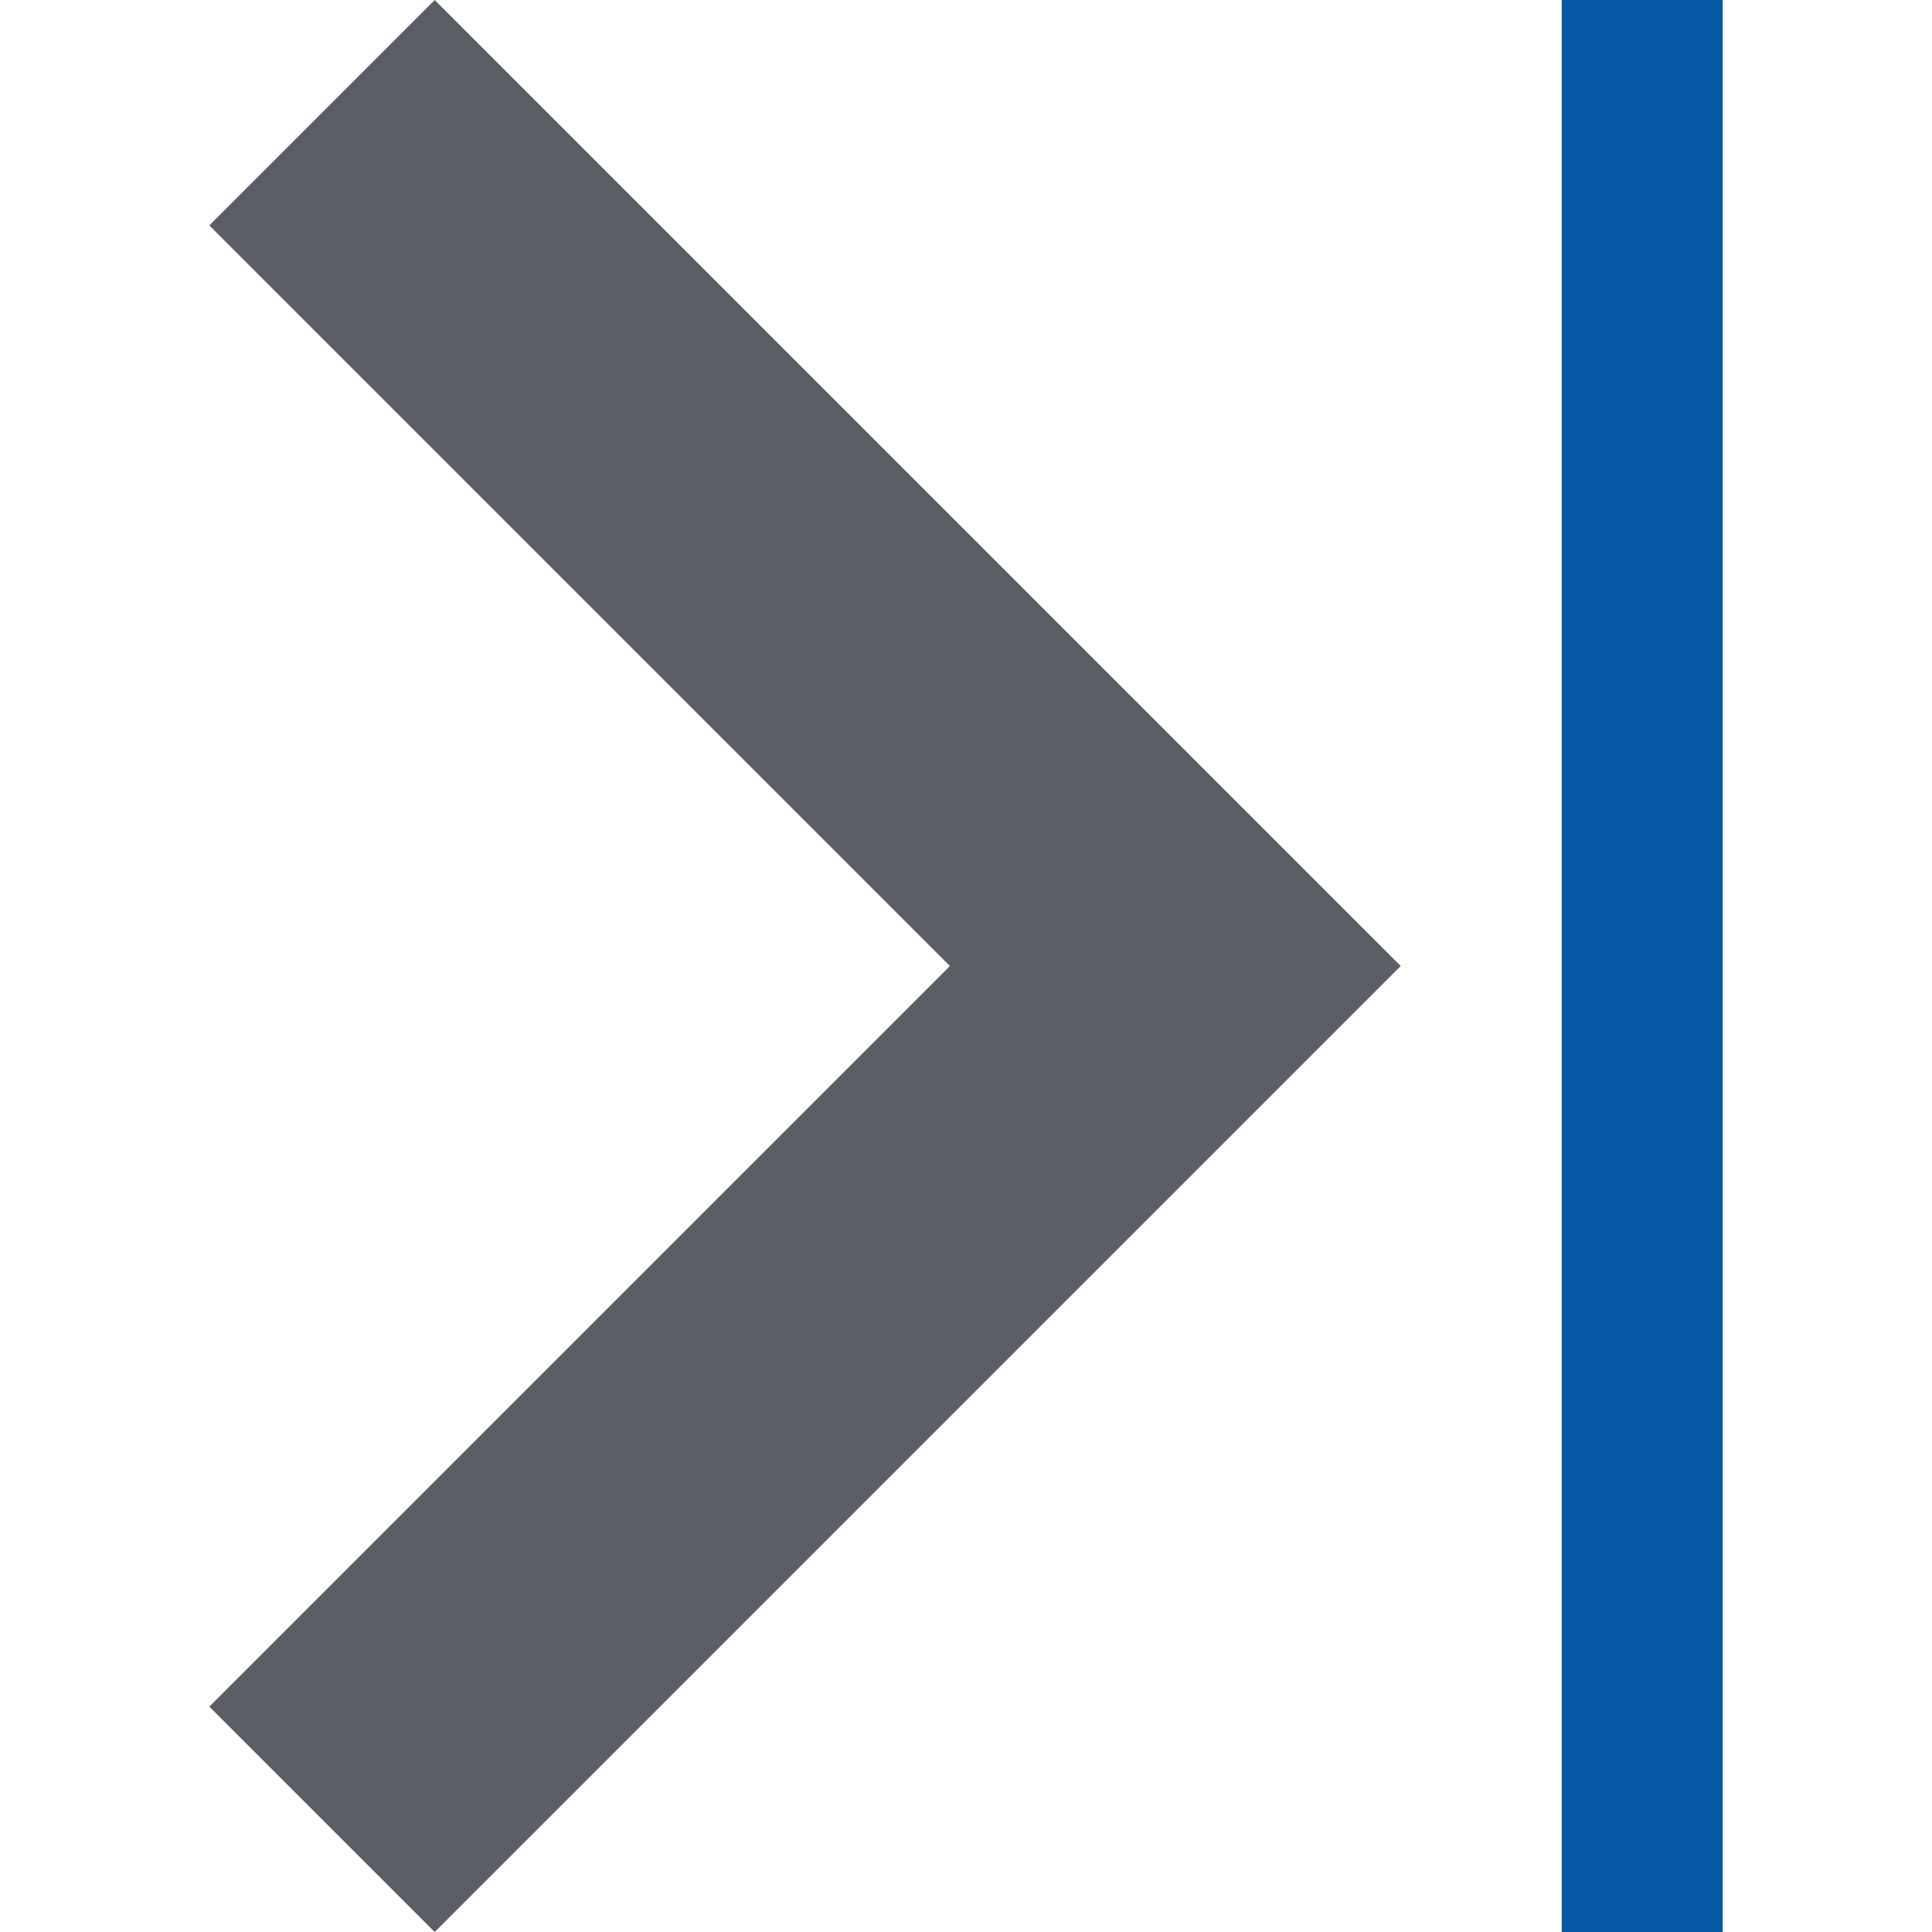
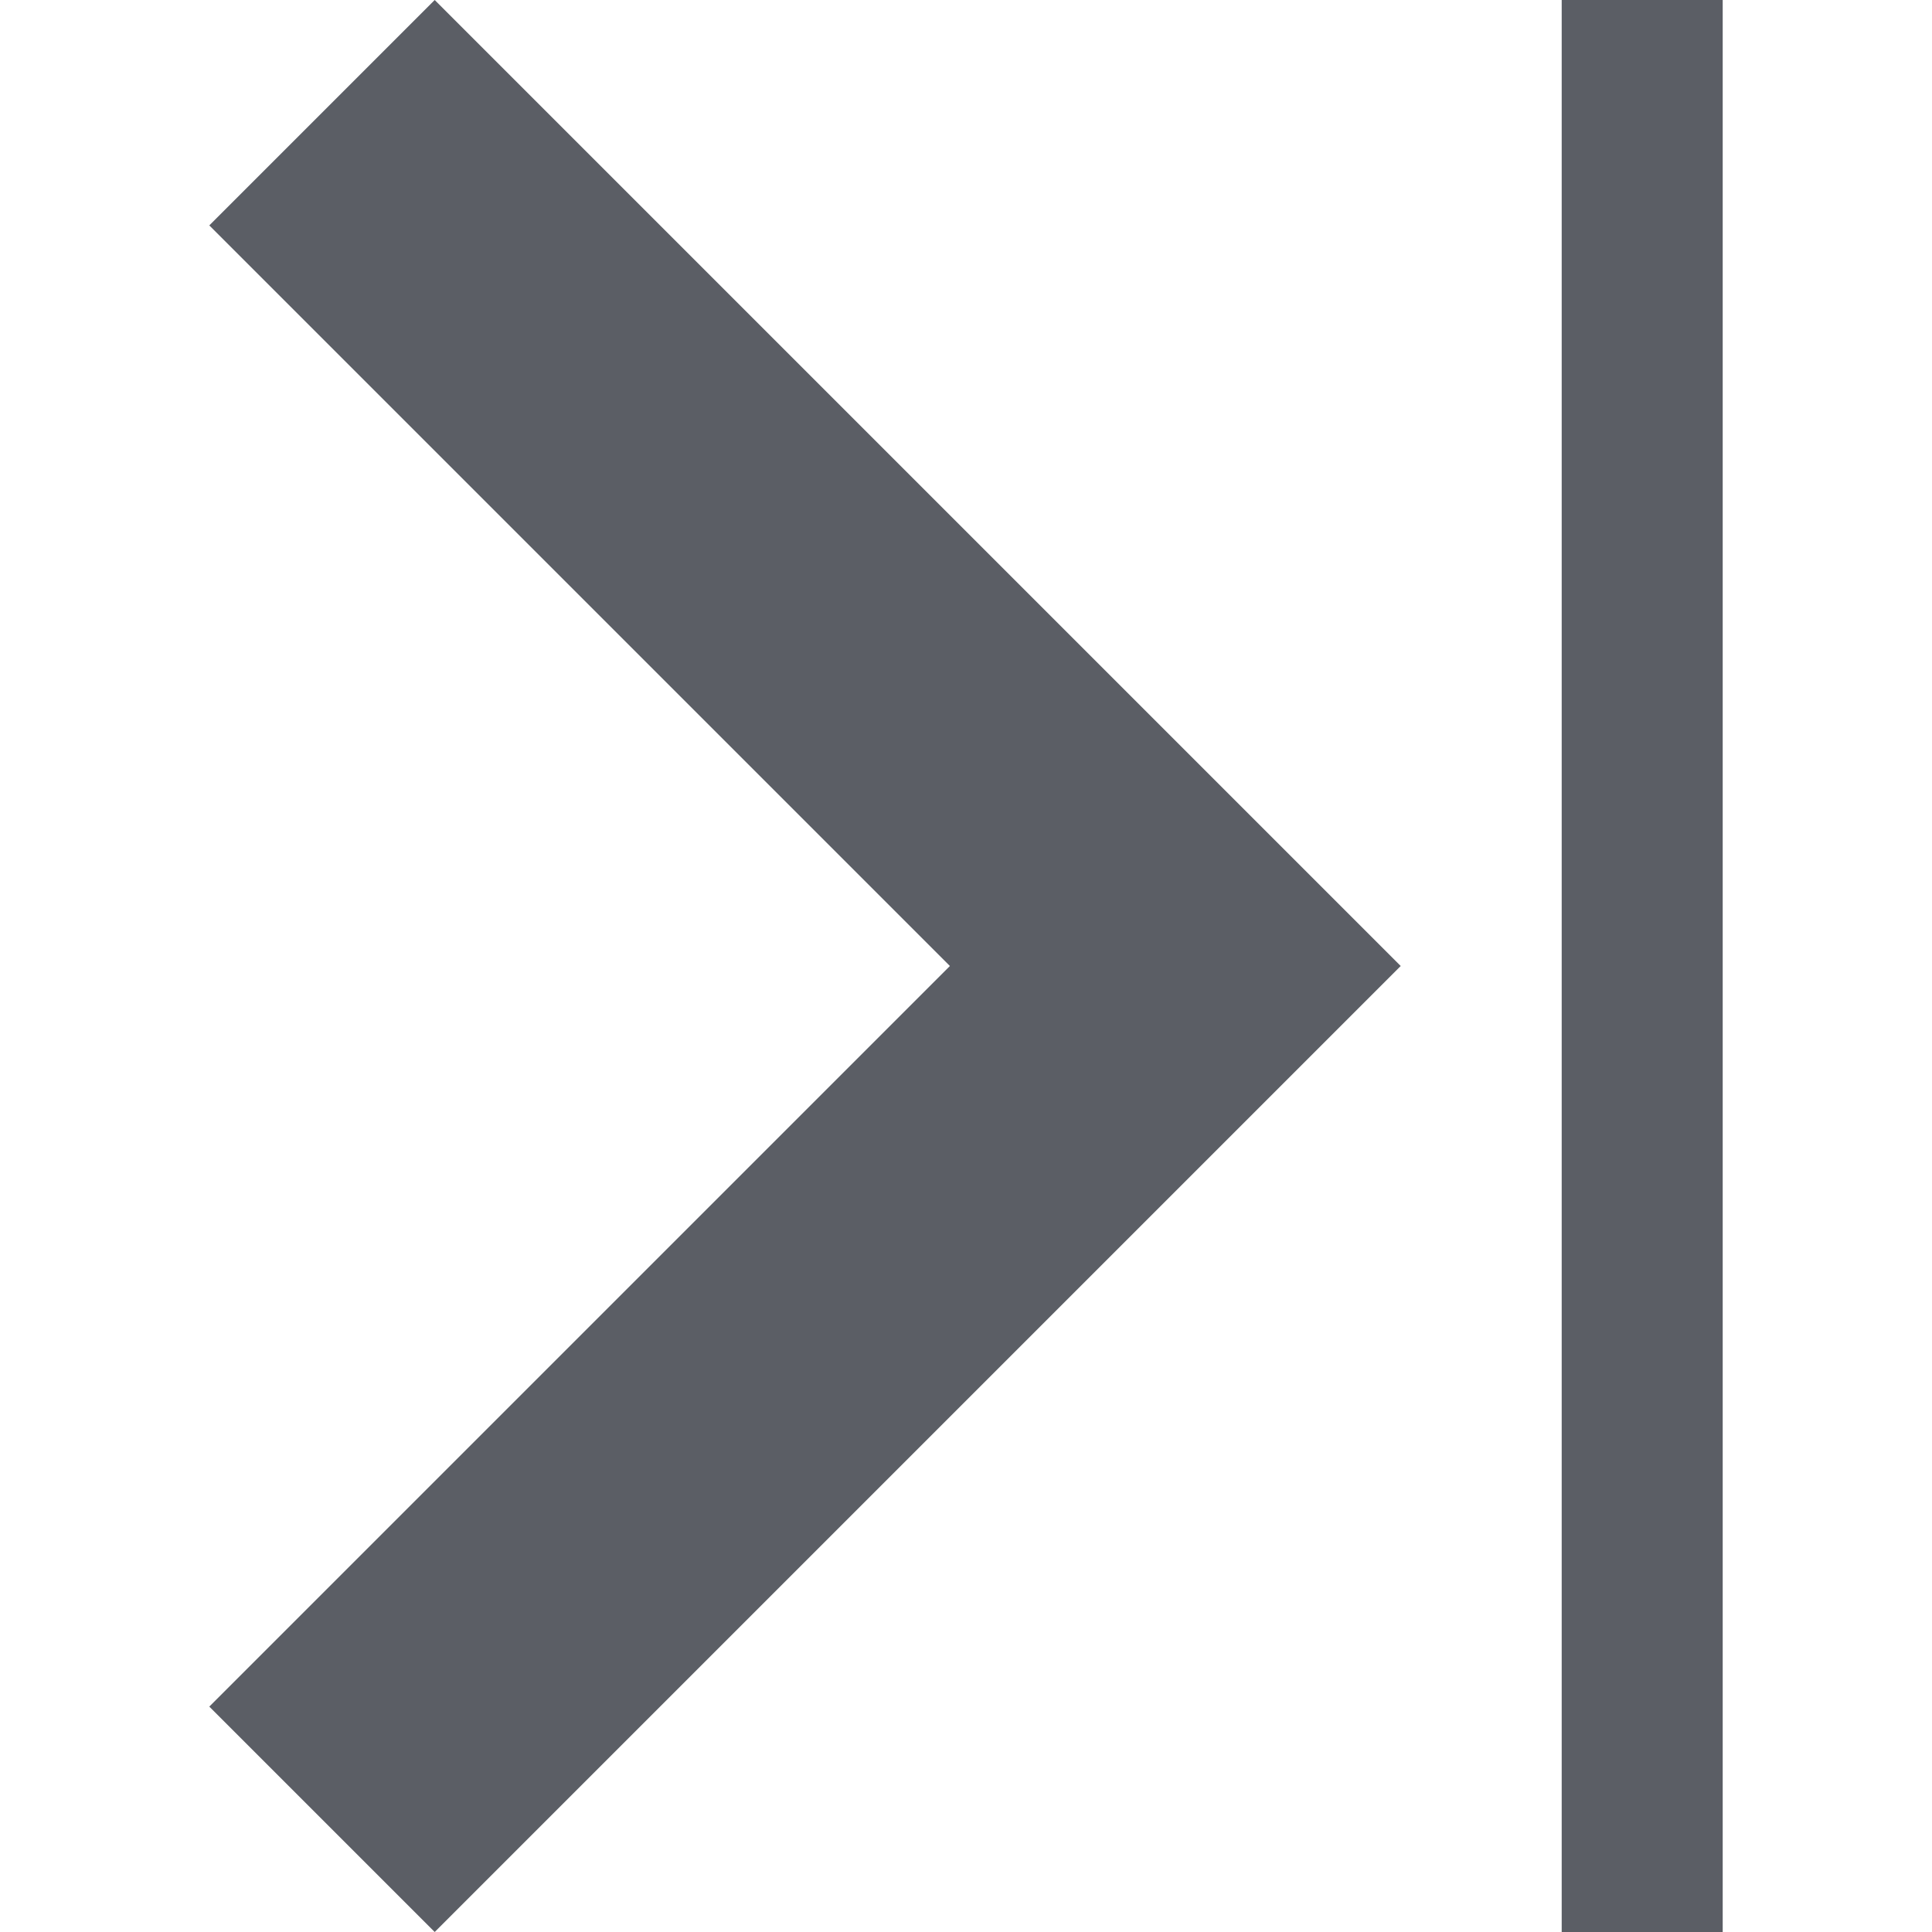
<svg xmlns="http://www.w3.org/2000/svg" version="1.1" id="Layer_1" x="0px" y="0px" viewBox="-1 0 12 12" enable-background="new -1 0 12 12" xml:space="preserve">
  <g id="Page-1_1_">
    <g id="pagination-end-normal" transform="translate(5, 6) rotate(-180) translate(-5, -6) ">
      <g id="Page-1">
        <g id="Design">
          <g id="Group-Copy-2">
            <g id="Group-Copy">
              <g id="Group-_x2B_-button-shape-_x2B_-button-shape-_x2B_-back-_x2B_-start-_x2B_-Results-found-32-Copy-2">
                <g id="button-shape-_x2B_-button-shape-_x2B_-back-_x2B_-start">
                  <g id="start">
                    <path id="Shape-3" fill="#5B5E65" d="M9.7,1.4L8.3,0l-6,6l6,6l1.4-1.4L5.1,6L9.7,1.4L9.7,1.4z" />
-                     <rect id="Rectangle-1223" x="0.3" fill="#065AA5" width="1" height="12" />
+                     <rect id="Rectangle-1223" x="0.3" fill="#5B5E65" width="1" height="12" />
                  </g>
                </g>
              </g>
            </g>
          </g>
        </g>
      </g>
    </g>
  </g>
</svg>
